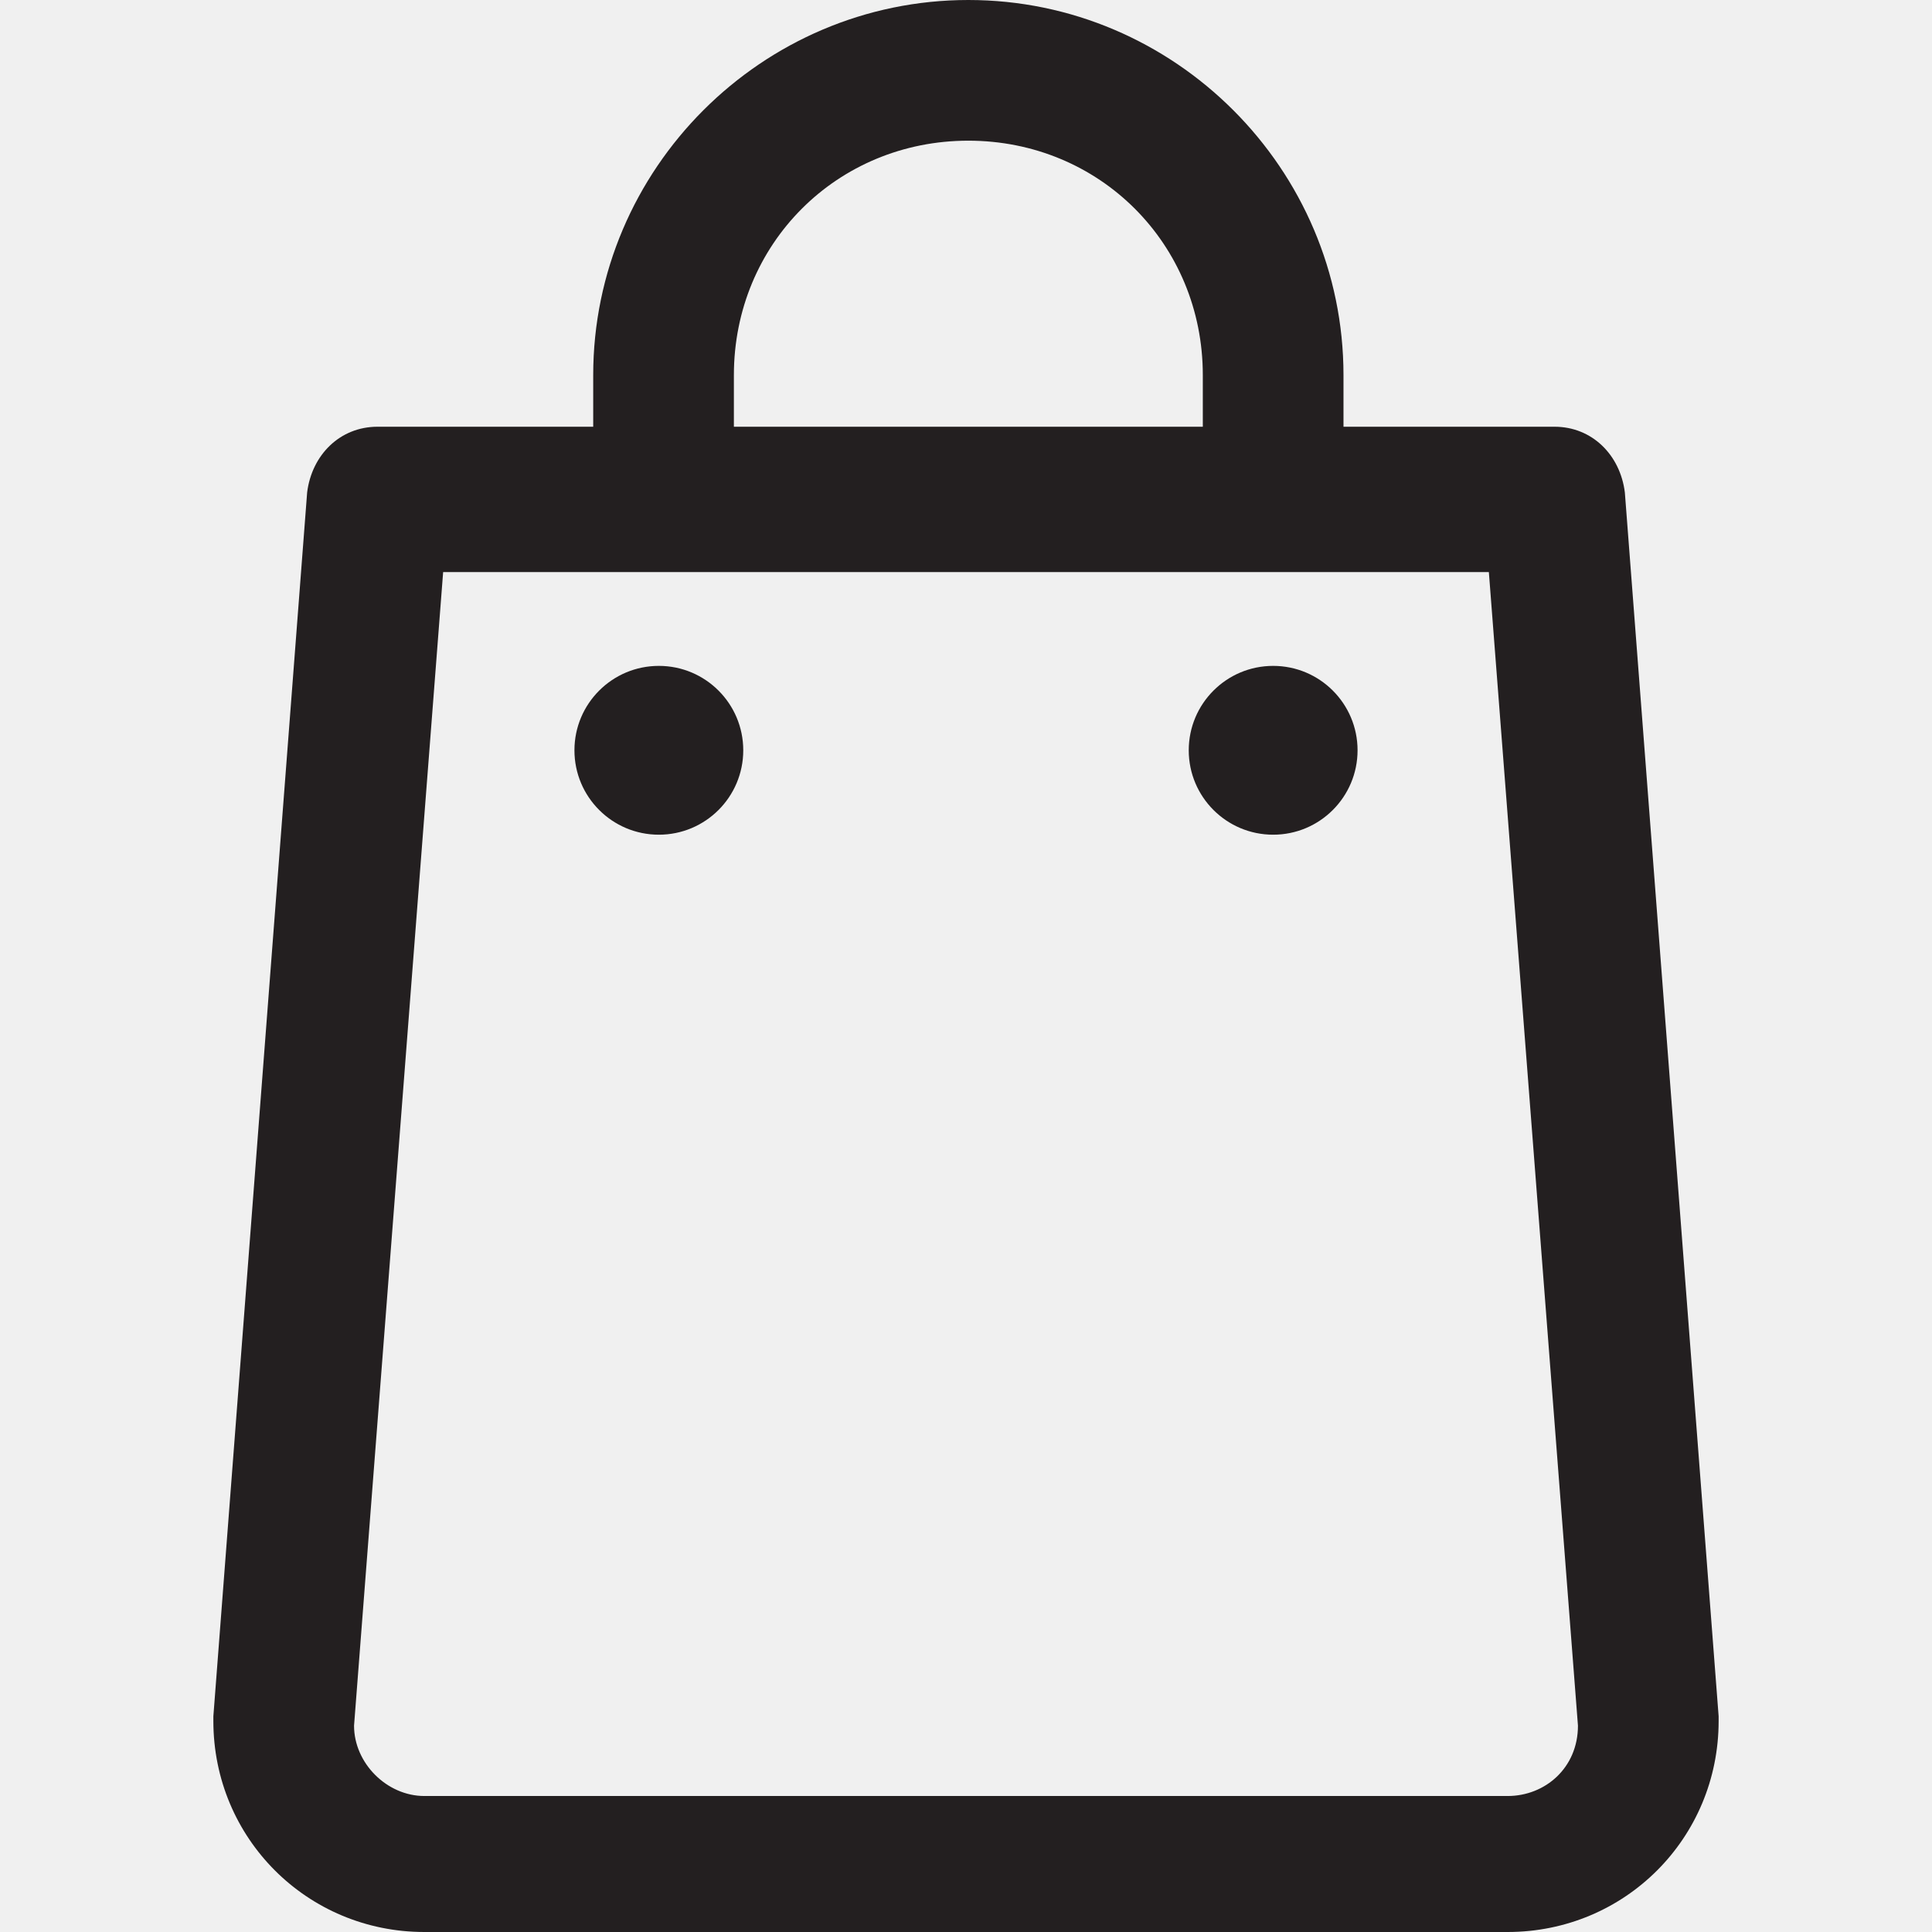
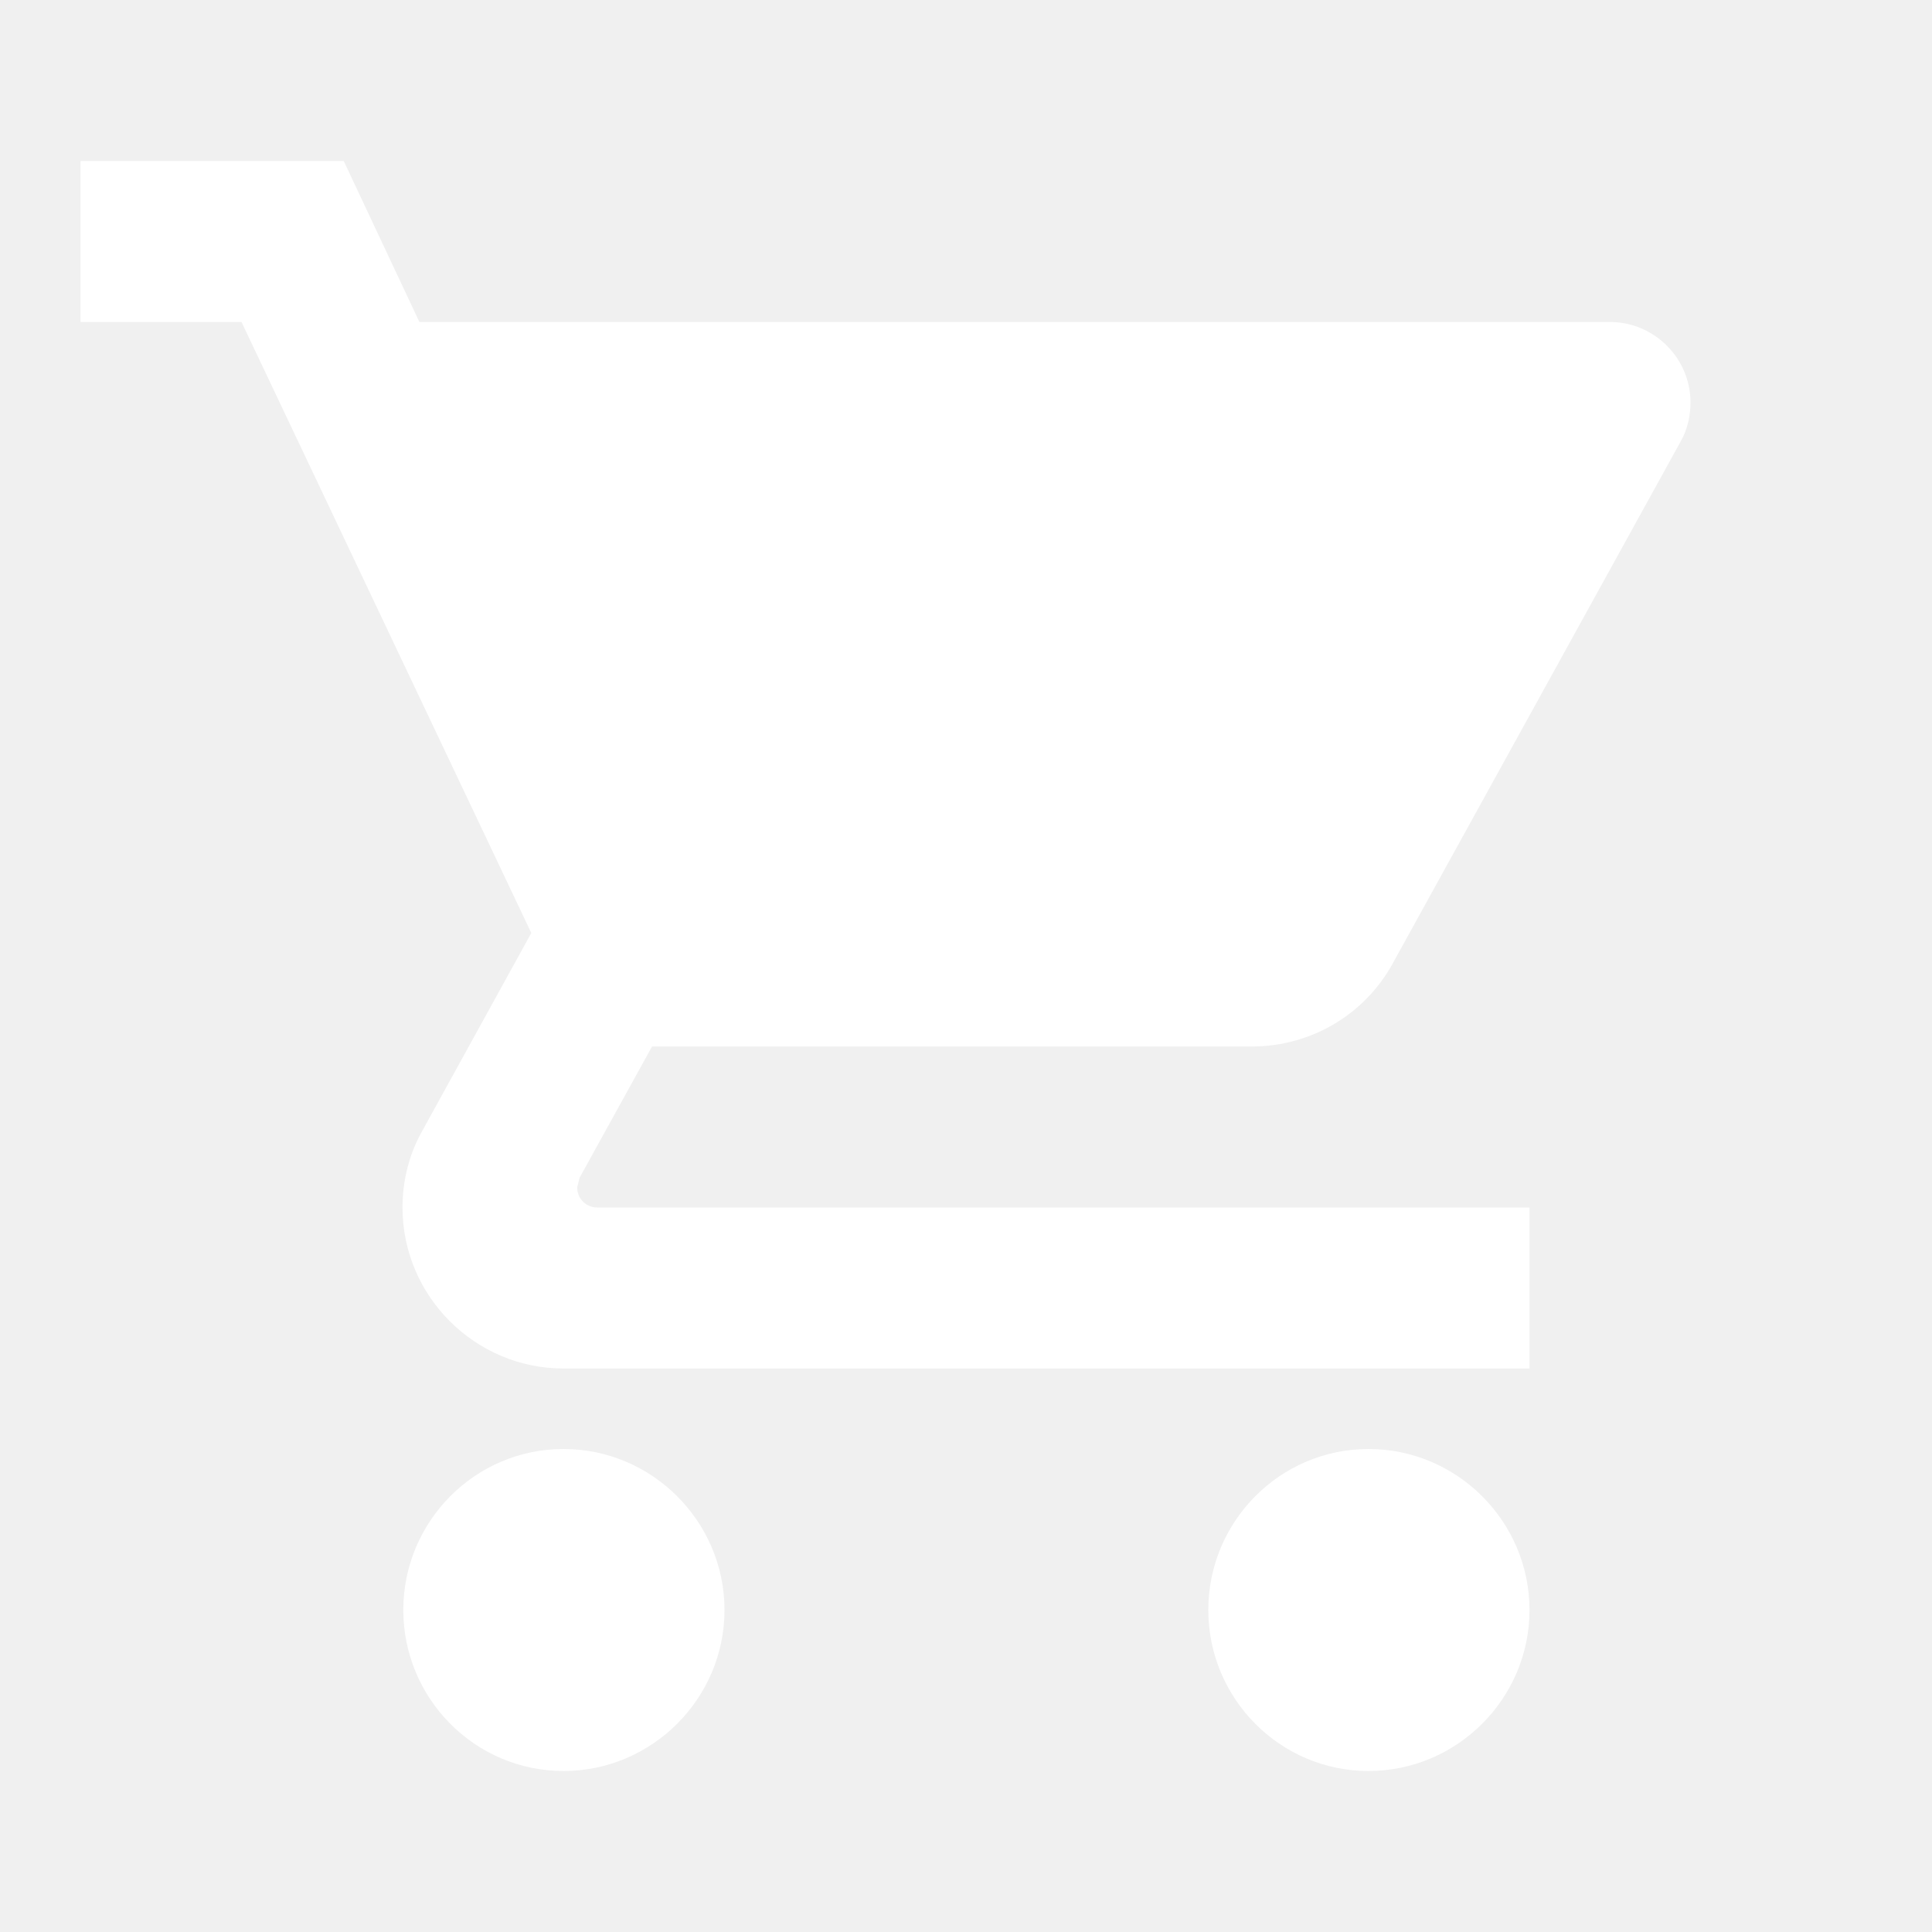
- <svg xmlns="http://www.w3.org/2000/svg" version="1.1" id="Capa_1" x="0px" y="0px" viewBox="0 0 440.407 440.407" style="enable-background:new 0 0 440.407 440.407;" xml:space="preserve">
-   <g>
-     <g>
-       <path style="fill:#231F20;" d="M343.667,440.407H96.74c-26.724,0-48.103-21.379-48.103-48.103v-1.069L70.016,112.24    c1.069-8.552,7.483-14.965,16.034-14.965h268.306c8.552,0,14.965,6.414,16.034,14.965l21.379,278.996v1.069    C391.77,419.028,370.391,440.407,343.667,440.407z M80.706,393.373c0,8.552,7.483,16.034,16.034,16.034h246.927    c8.552,0,16.034-6.414,16.034-16.034l-20.31-262.962H101.016C101.016,130.412,80.706,393.373,80.706,393.373z" />
-       <path style="fill:#231F20;" d="M290.22,128.274c-8.552,0-16.034-7.483-16.034-16.034V85.516c0-29.931-23.517-53.447-53.447-53.447    s-53.447,23.517-53.447,53.447v26.724c0,8.552-7.483,16.034-16.034,16.034s-16.034-7.483-16.034-16.034V85.516    C135.222,38.482,173.704,0,220.738,0s85.516,38.482,85.516,85.516v26.724C306.254,120.791,298.771,128.274,290.22,128.274z" />
-       <circle style="fill:#231F20;" cx="150.187" cy="171.032" r="19.241" />
-       <circle style="fill:#231F20;" cx="290.22" cy="171.032" r="19.241" />
-     </g>
-   </g>
-   <g>
- </g>
-   <g>
- </g>
-   <g>
- </g>
-   <g>
- </g>
-   <g>
- </g>
-   <g>
- </g>
-   <g>
- </g>
-   <g>
- </g>
-   <g>
- </g>
-   <g>
- </g>
-   <g>
- </g>
-   <g>
- </g>
-   <g>
- </g>
-   <g>
- </g>
-   <g>
- </g>
+ <svg xmlns="http://www.w3.org/2000/svg" viewBox="0 0 24 24" fill="white" width="36px" height="36px">
+   <path d="M7 18c-1.1 0-1.99.9-1.99 2S5.9 22 7 22s2-.9 2-2-.9-2-2-2zM1 2v2h2l3.6 7.59-1.35 2.45c-.16.28-.25.61-.25.96 0 1.1.9 2 2 2h12v-2H7.42c-.14 0-.25-.11-.25-.25l.03-.12.9-1.63h7.45c.75 0 1.41-.41 1.75-1.03l3.58-6.49c.08-.14.12-.31.12-.48 0-.55-.45-1-1-1H5.21l-.94-2H1zm16 16c-1.1 0-1.99.9-1.99 2s.89 2 1.99 2 2-.9 2-2-.9-2-2-2z" />
+   <path d="M0 0h24v24H0z" fill="none" />
</svg>
